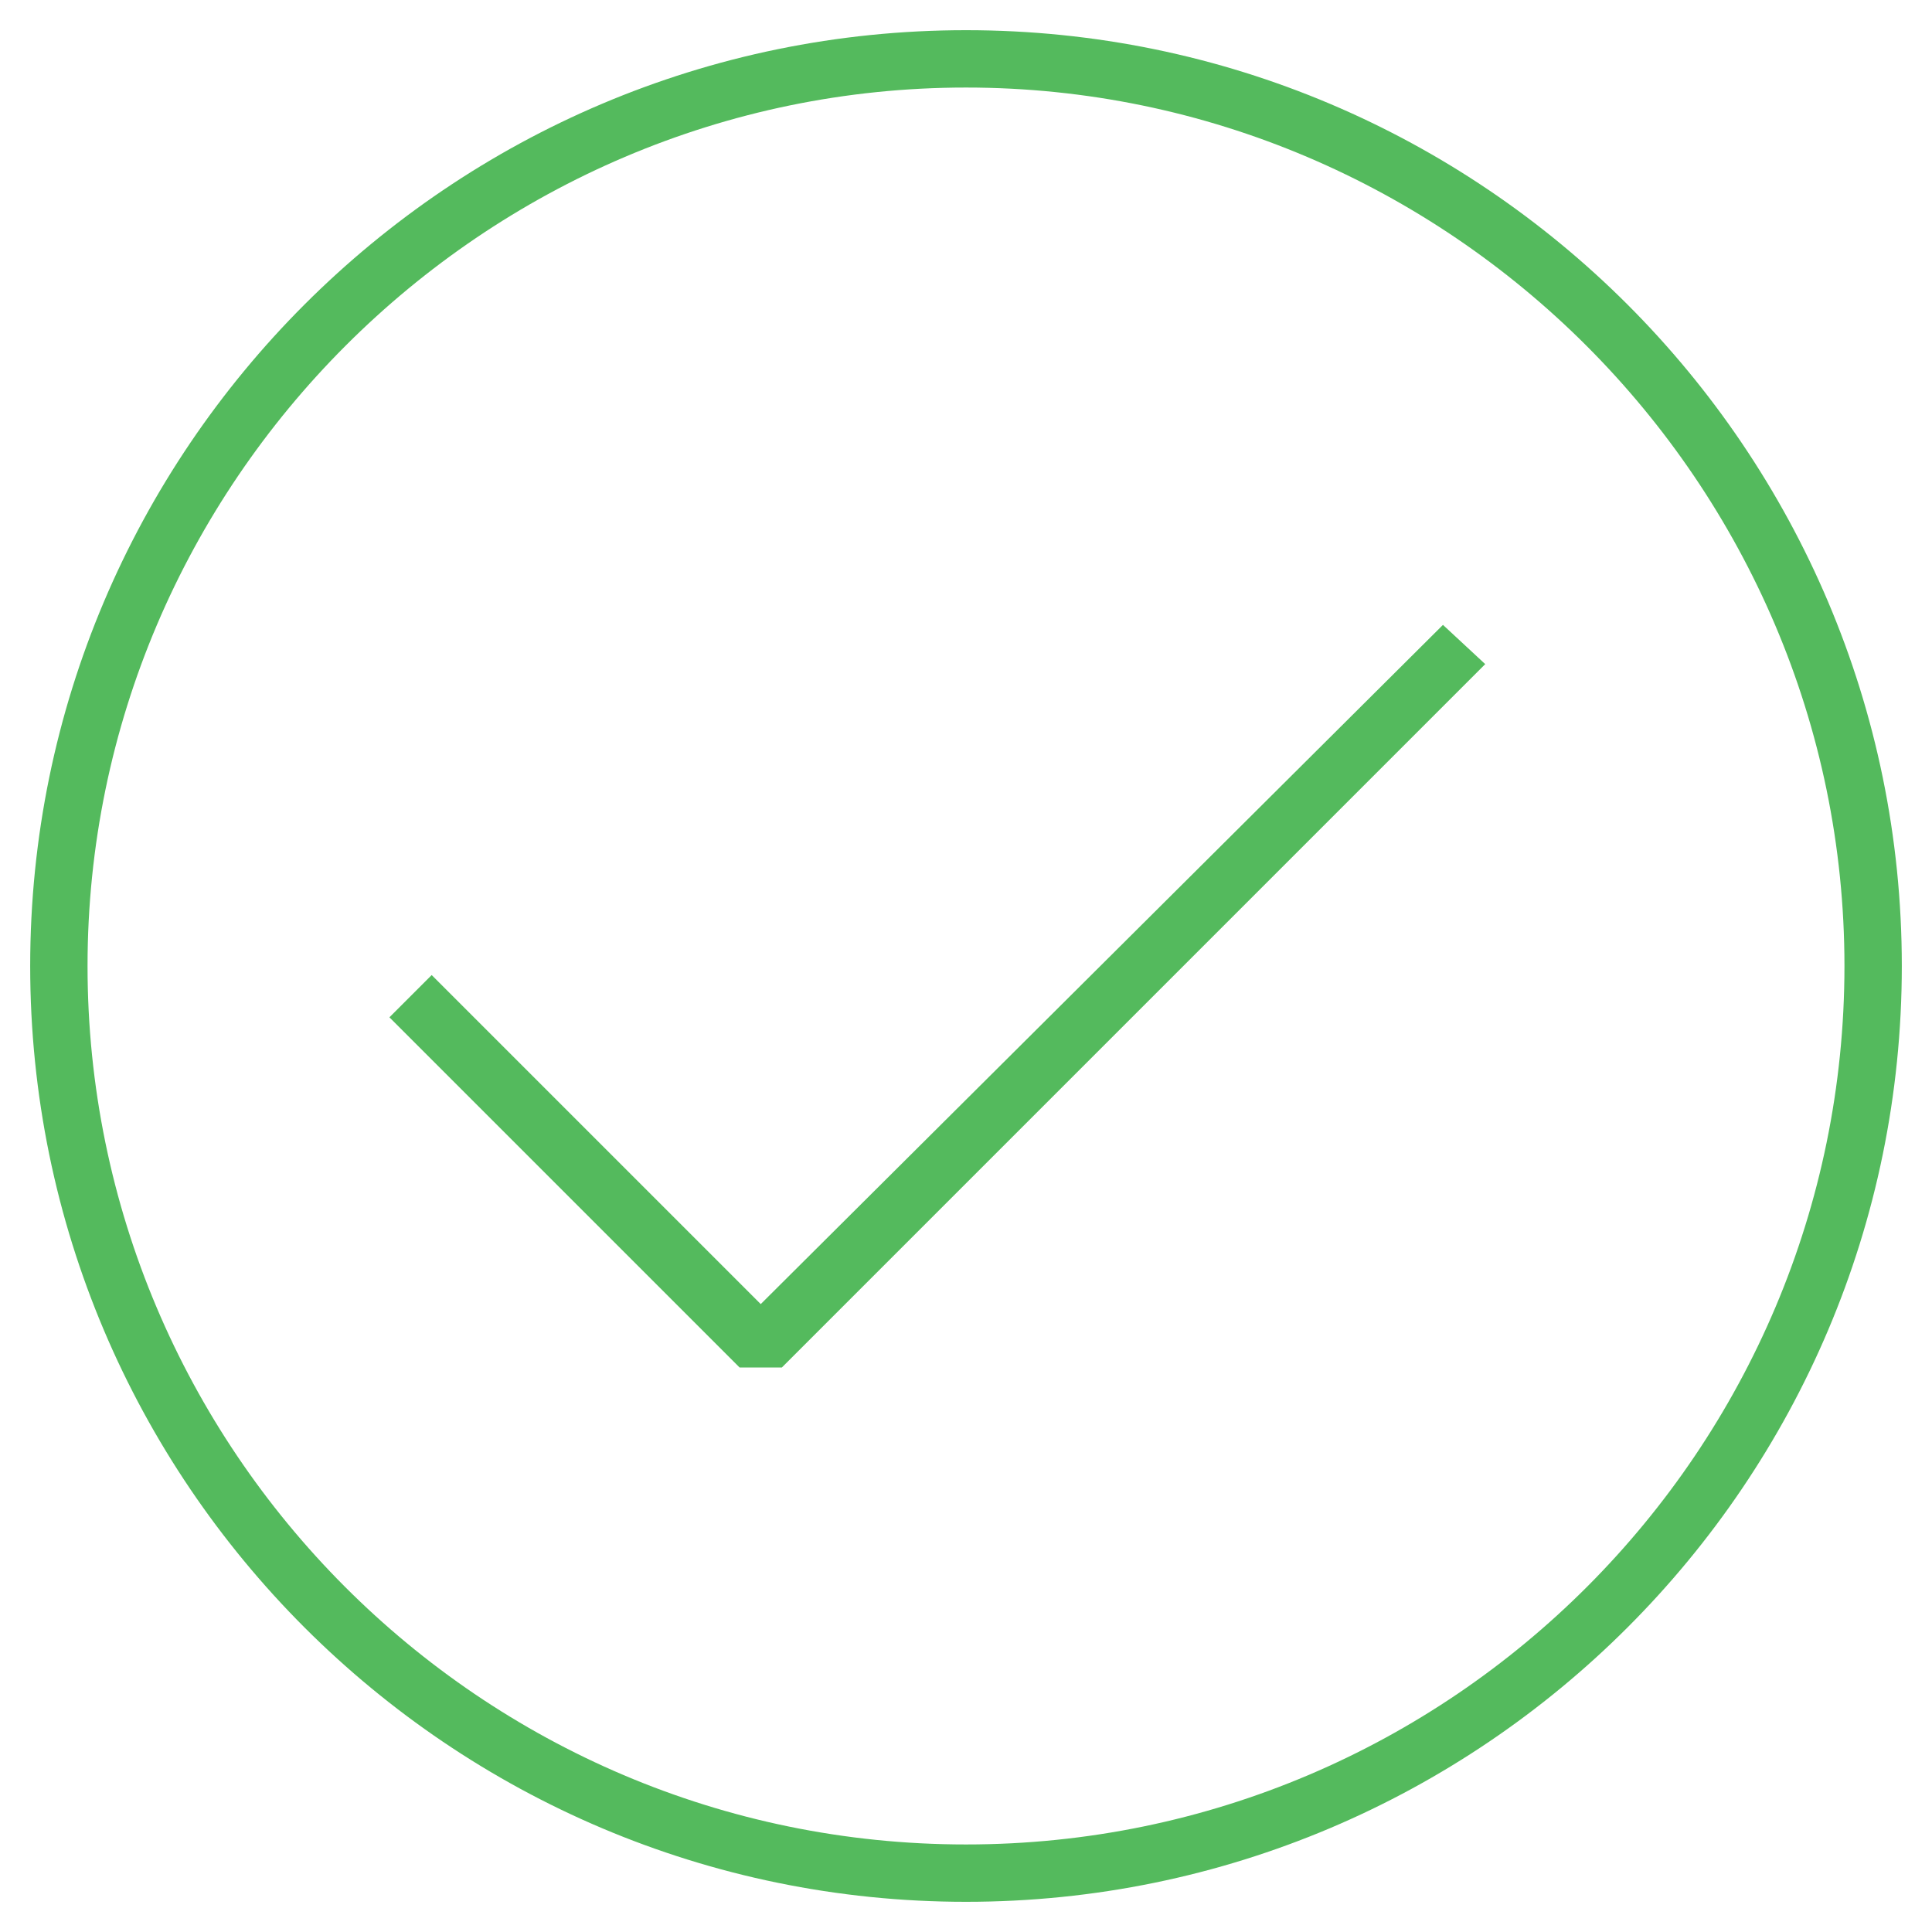
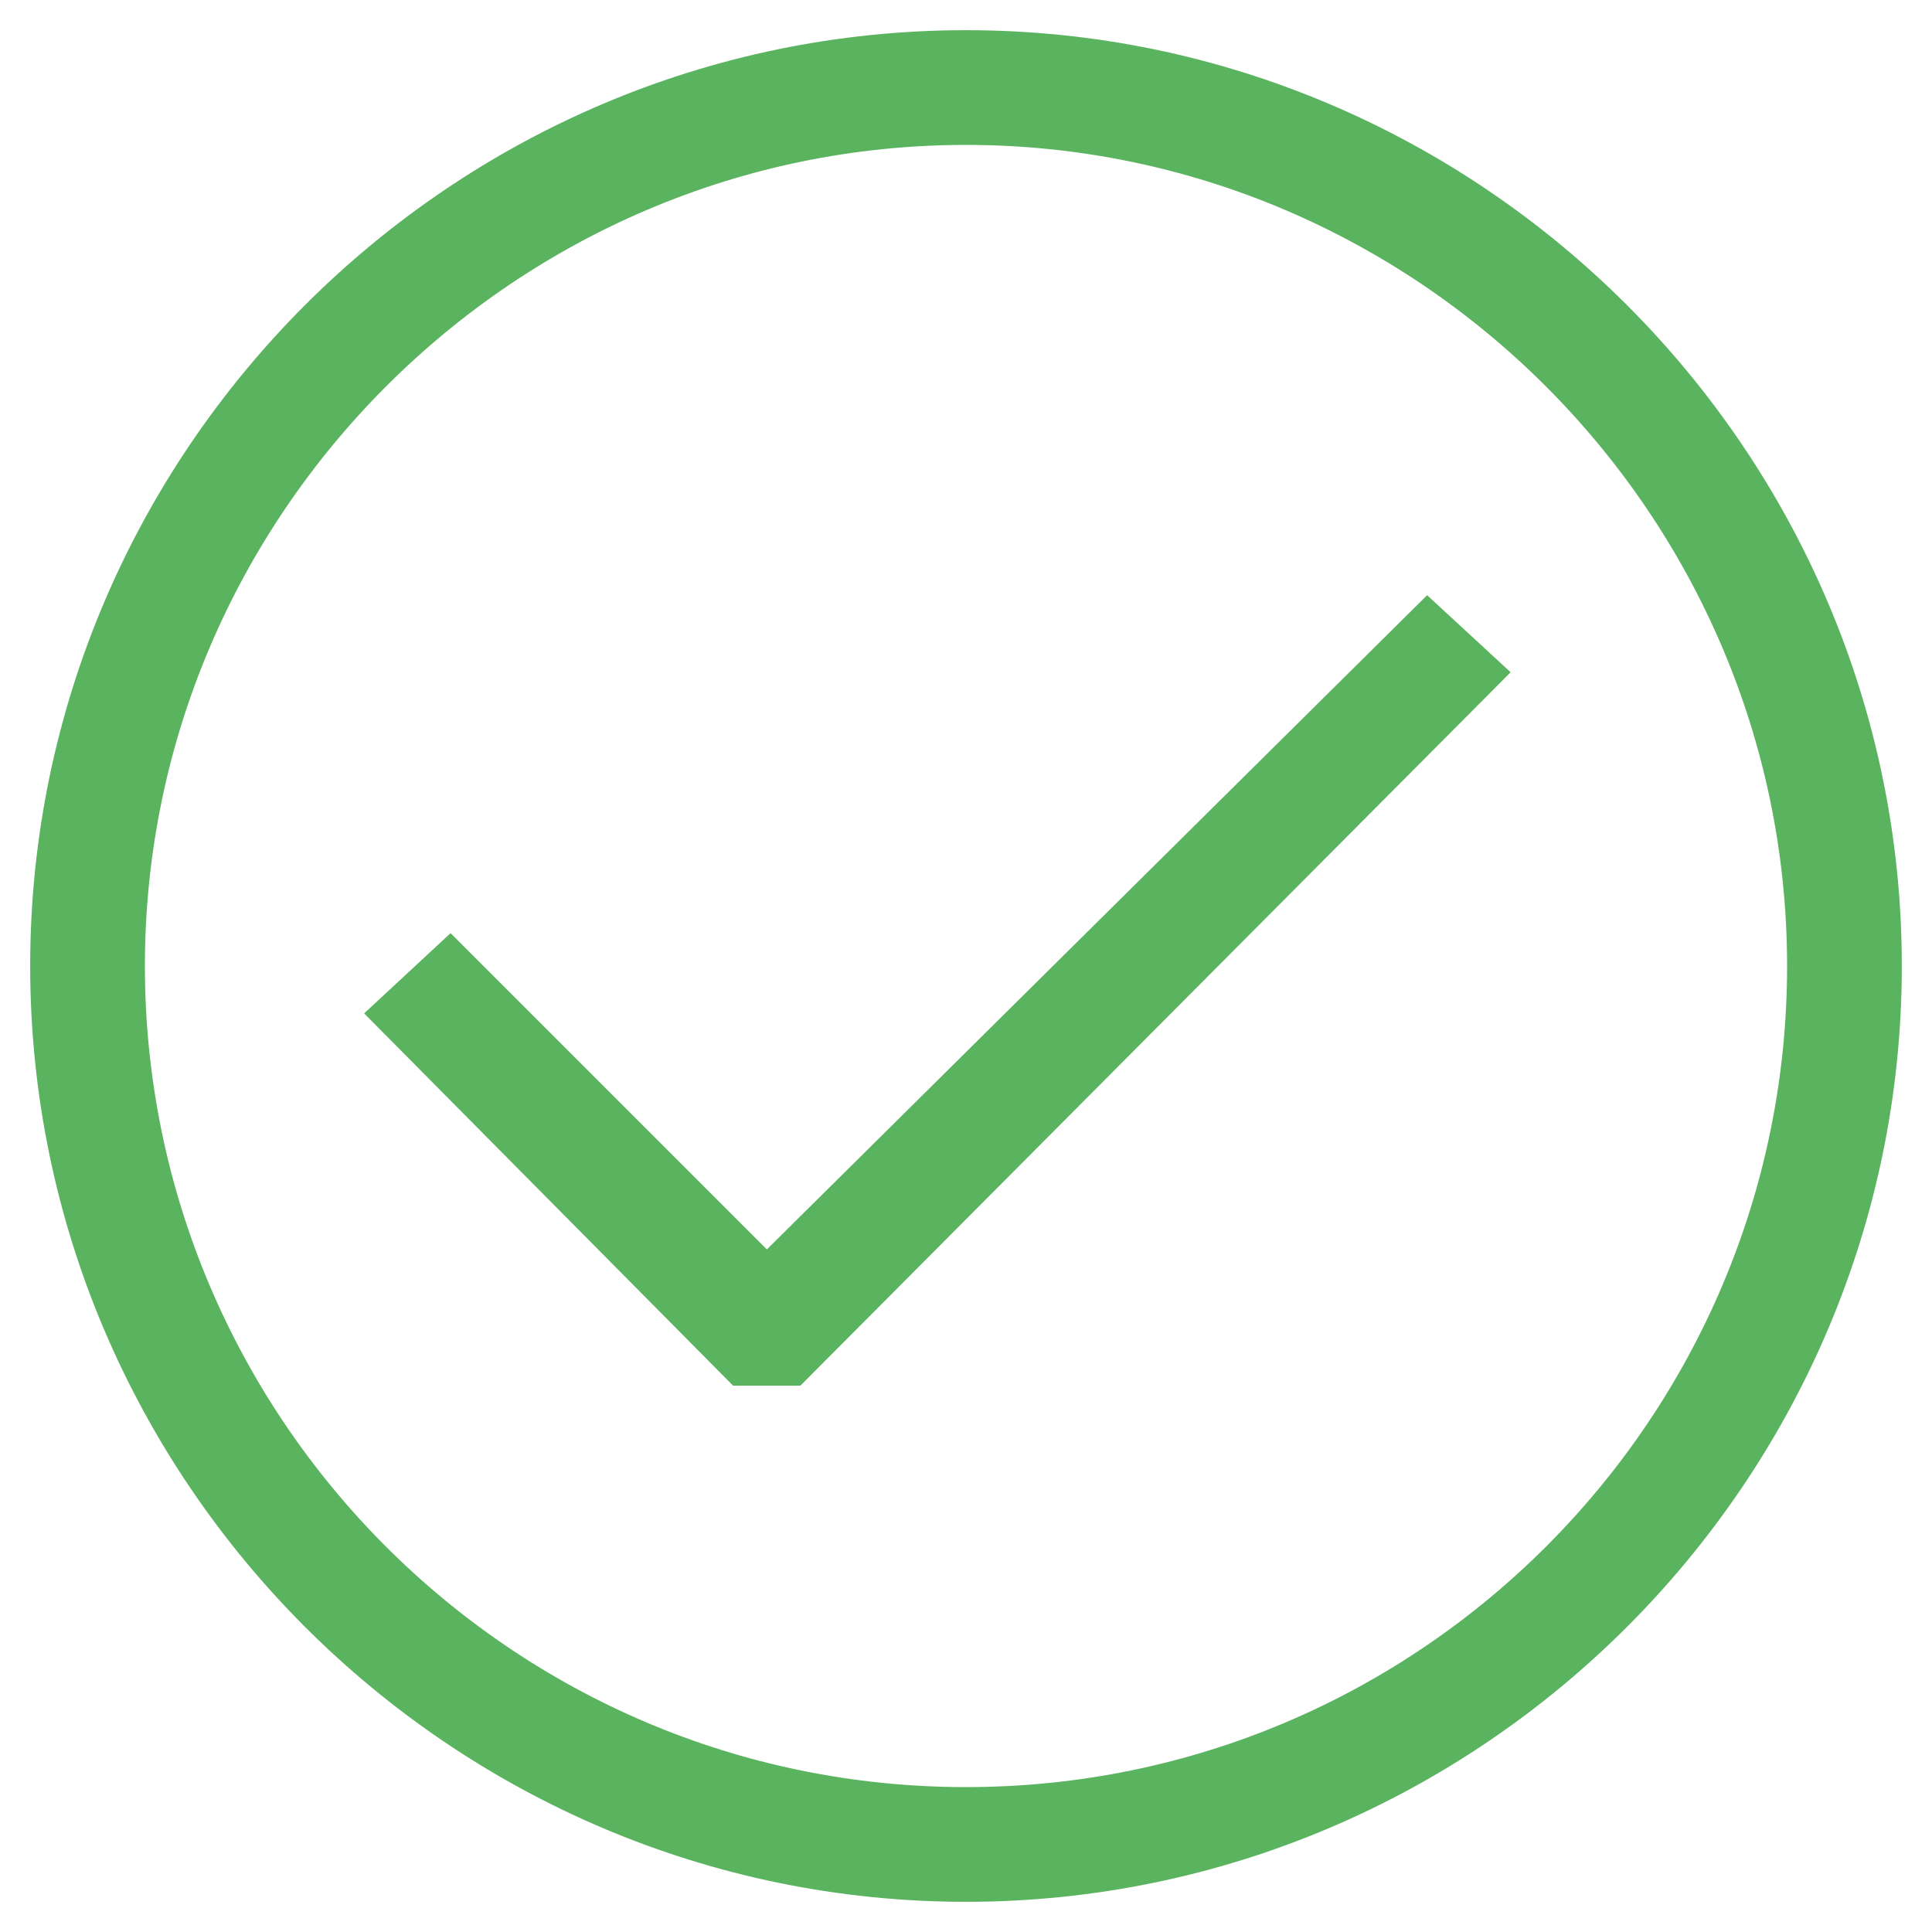
<svg xmlns="http://www.w3.org/2000/svg" version="1.1" id="Livello_1" x="0px" y="0px" viewBox="0 0 64 64" enable-background="new 0 0 64 64" xml:space="preserve">
  <g>
    <g>
-       <polygon fill="#54BA5D" points="25.9,45.3 24.5,45.3 12.9,33.7 14.3,32.3 25.2,43.2 47.8,20.7 49.2,22   " />
+       <polygon fill="#54BA5D" stroke="#5AB35E" stroke-width="2" stroke-miterlimit="10" points="26.1,44.9 24.7,44.9 13.5,33.6     14.9,32.3 25.4,42.8 47.3,21.1 48.6,22.3   " />
    </g>
    <g>
-       <path fill="#54BA5D" d="M32,63C14.9,63,1,49.1,1,32S14.9,1,32,1s31,13.9,31,31S49.1,63,32,63z M32,2.9C16,2.9,2.9,16,2.9,32    c0,16,13,29.1,29.1,29.1S61.1,48,61.1,32C61.1,16,48,2.9,32,2.9z" />
+       <path fill="#54BA5D" stroke="#5AB35E" stroke-width="2" stroke-miterlimit="10" d="M32,62C15.5,62,2,48.5,2,32S15.5,2,32,2    s30,13.5,30,30S48.5,62,32,62z M32,3.8C16.5,3.8,3.8,16.5,3.8,32S16.4,60.2,32,60.2S60.2,47.5,60.2,32S47.5,3.8,32,3.8z" />
    </g>
  </g>
</svg>
